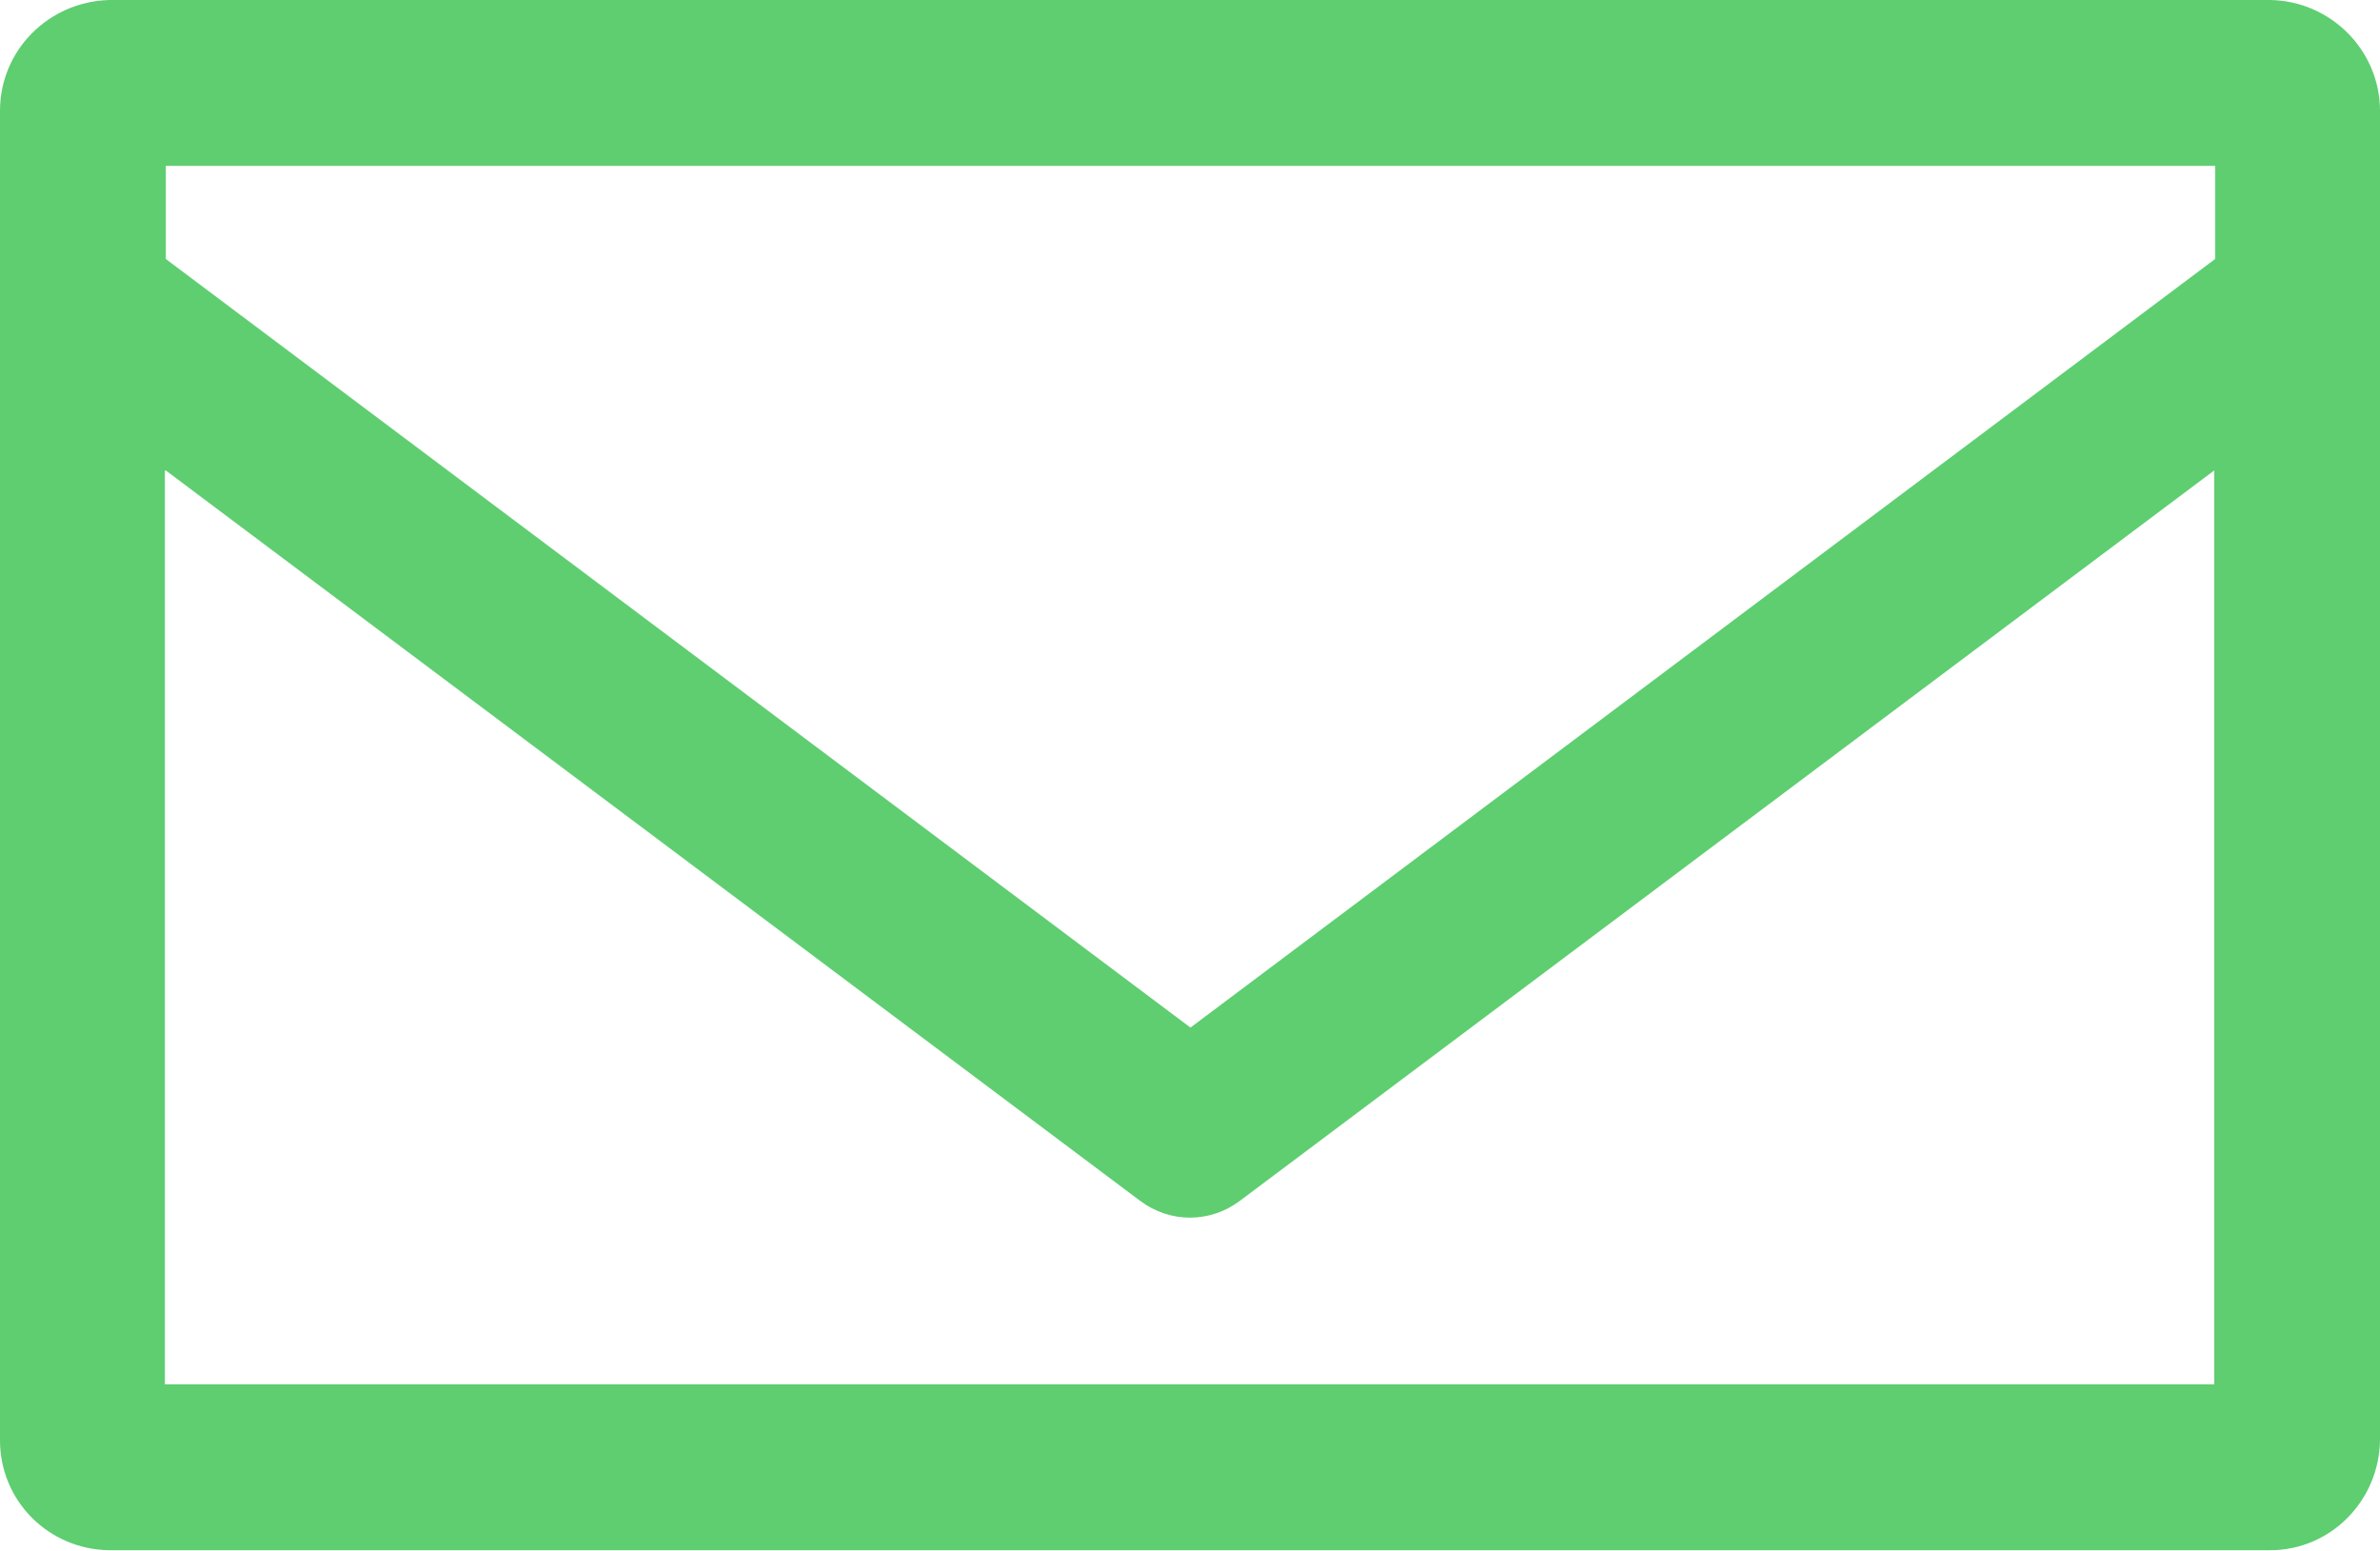
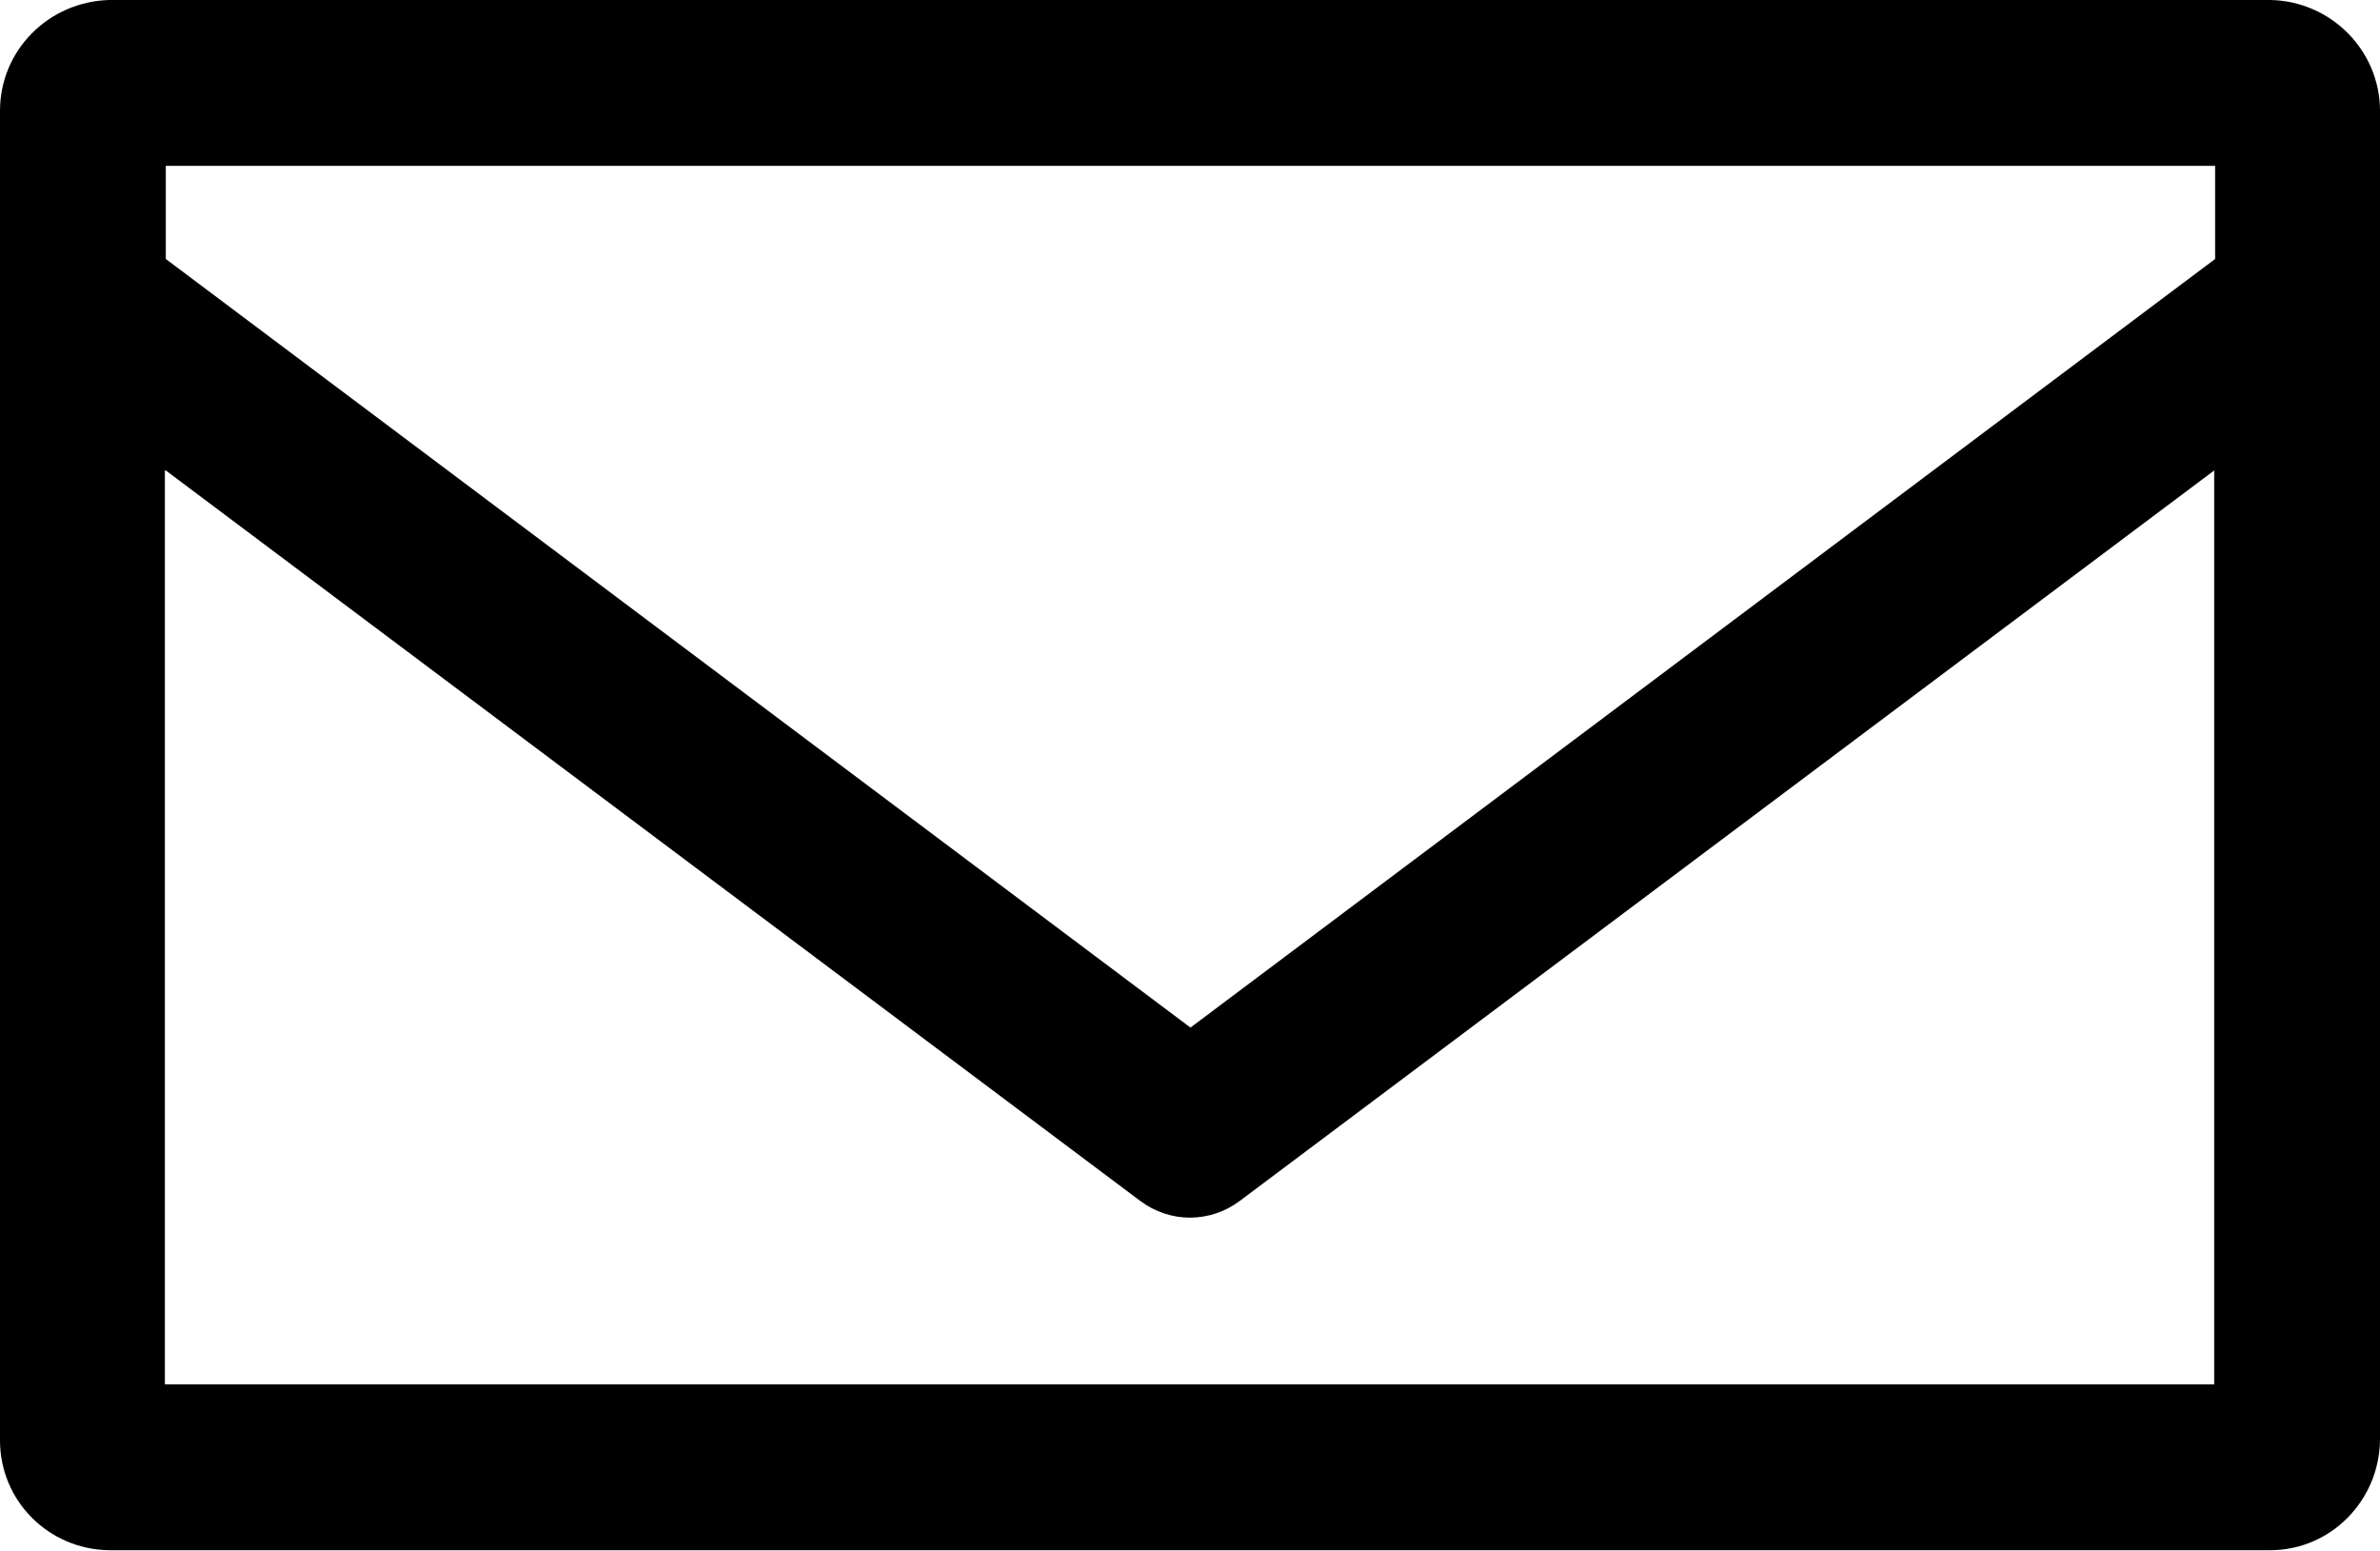
<svg xmlns="http://www.w3.org/2000/svg" id="Layer_1" data-name="Layer 1" viewBox="0 0 25.55 16.64">
  <defs>
    <style>
      .cls-1 {
-         fill: #5ece71;
      }
    </style>
  </defs>
  <path class="cls-1" d="m1.78,5.05l10.46,7.84c.32.24.75.24,1.07,0l10.46-7.84v9.81H1.77V5.05Zm0-3.27h22v1l-11,8.25L1.78,2.78v-1ZM1.17,0C.52.02,0,.54,0,1.19v14.27c0,.65.52,1.17,1.17,1.18h23.2c.65,0,1.17-.53,1.18-1.18V1.19c0-.65-.53-1.18-1.18-1.19H1.17Z" />
</svg>
